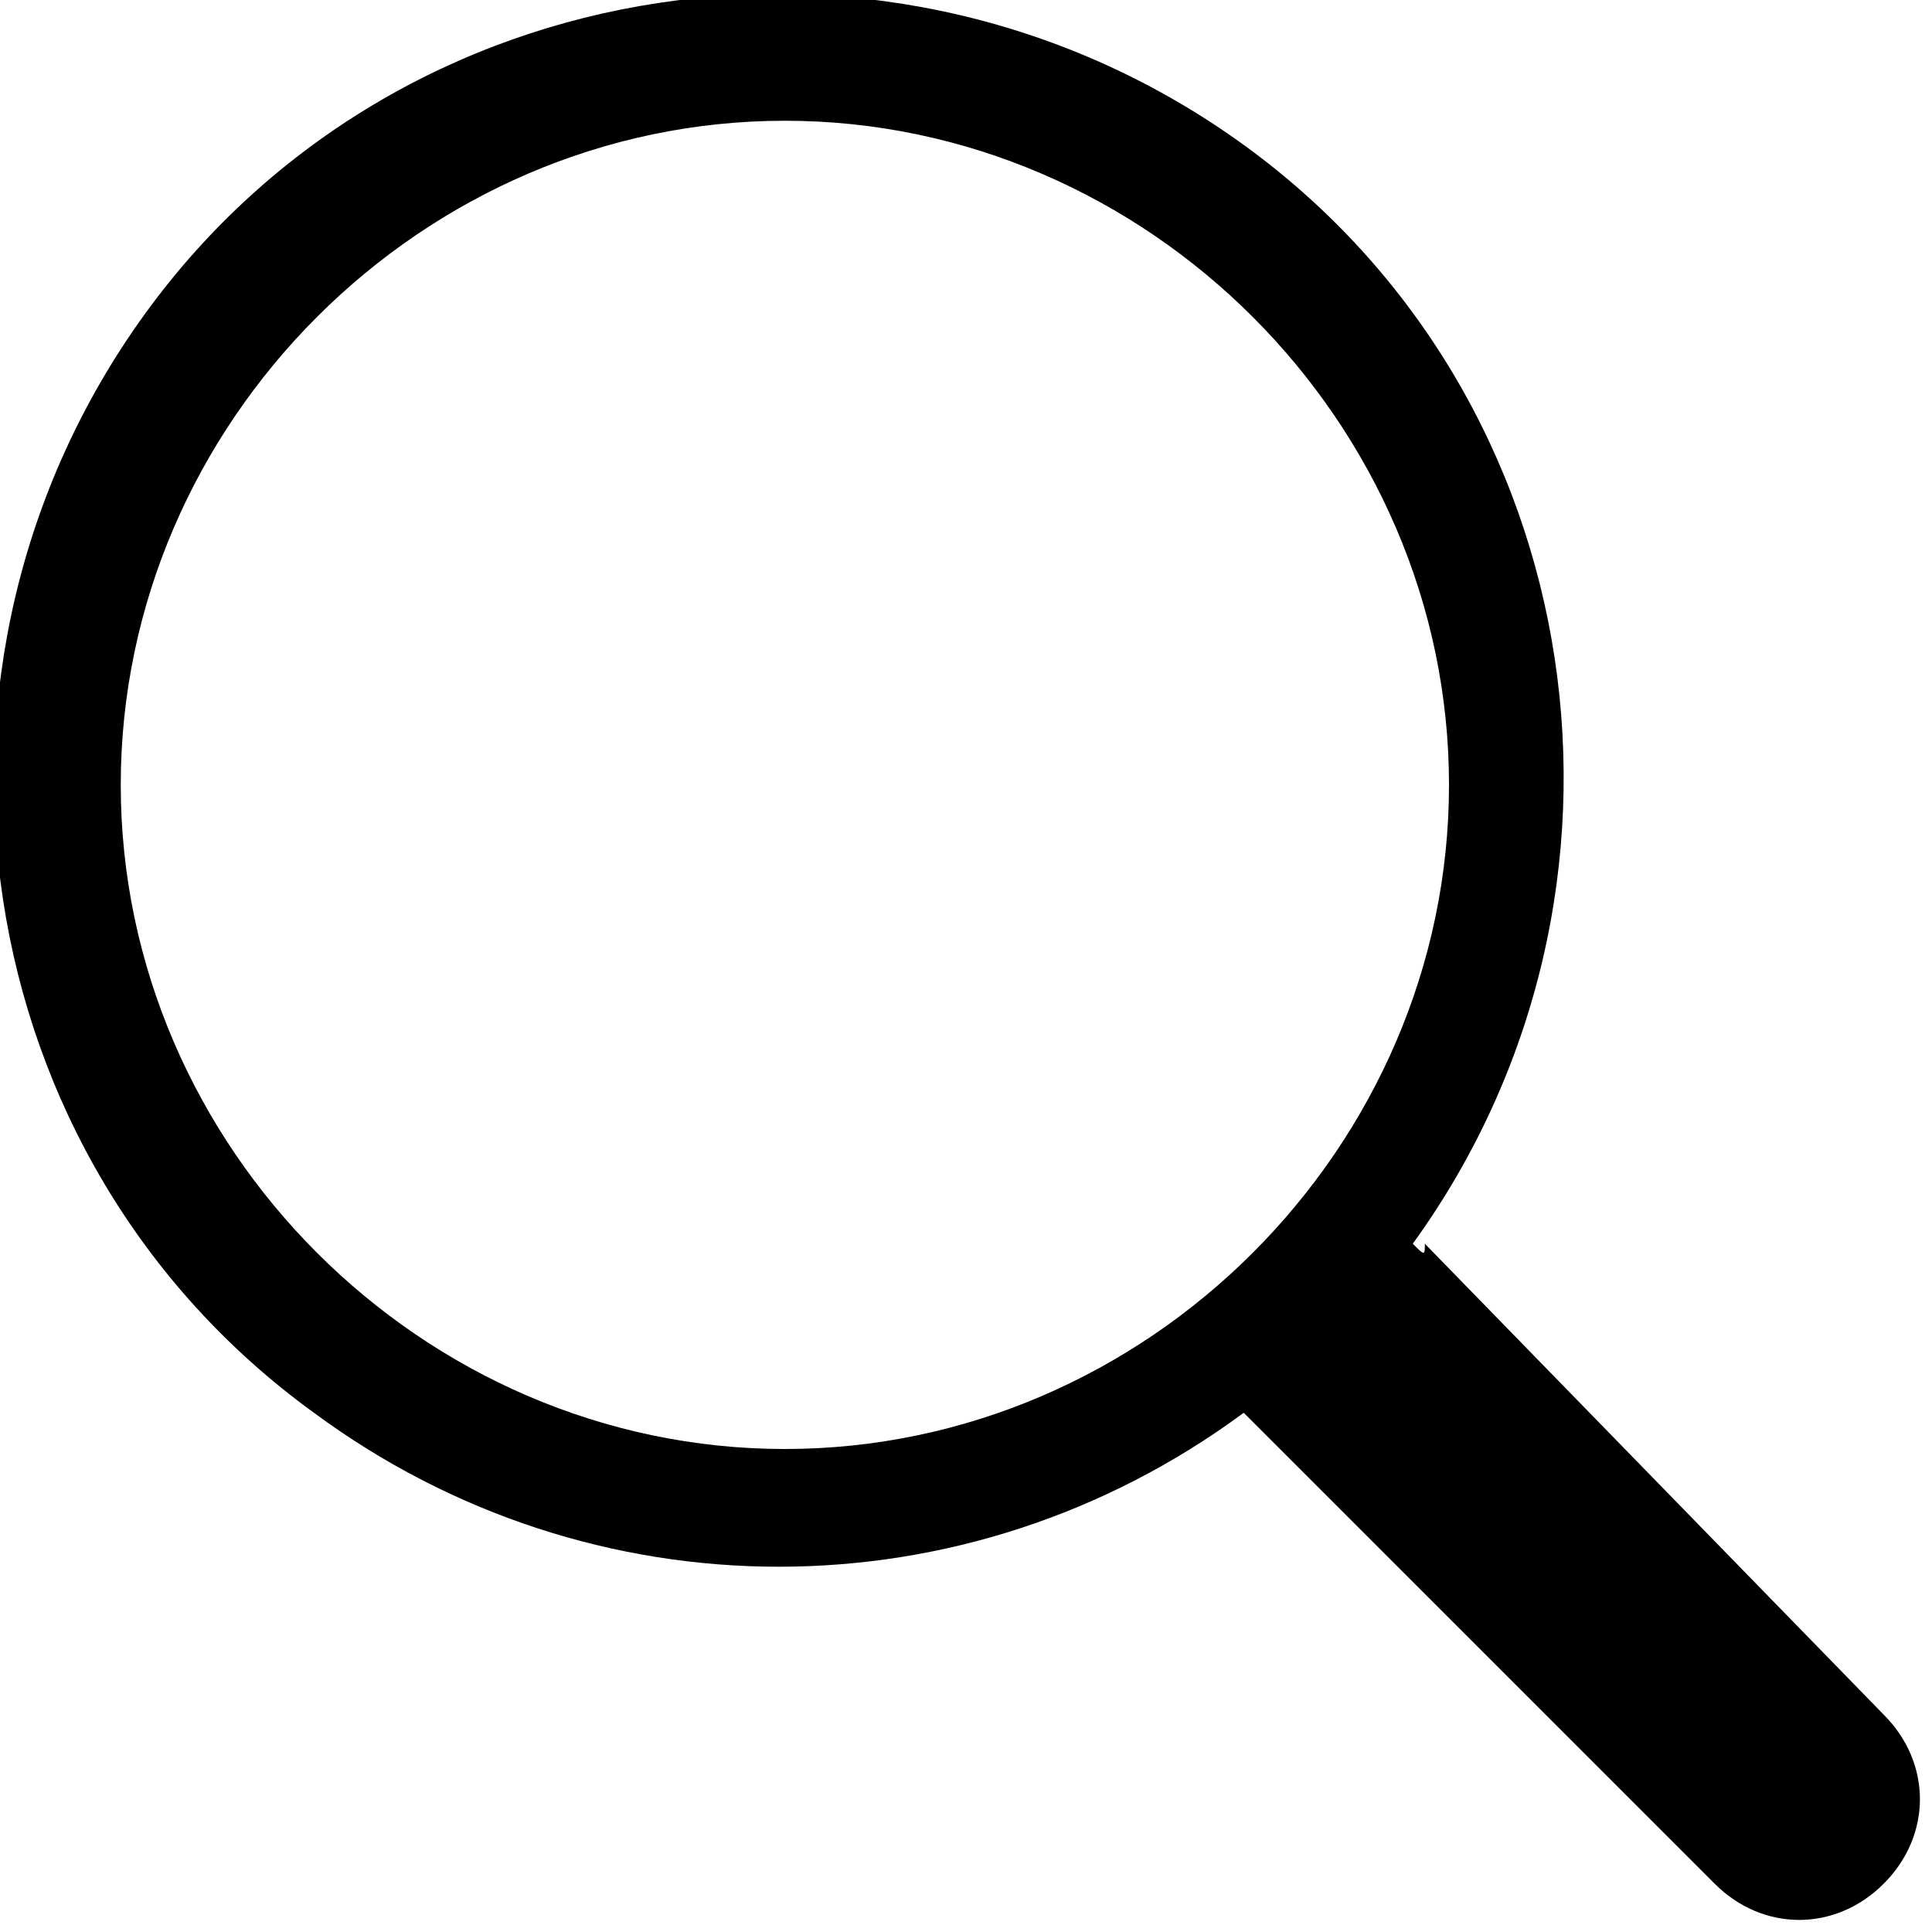
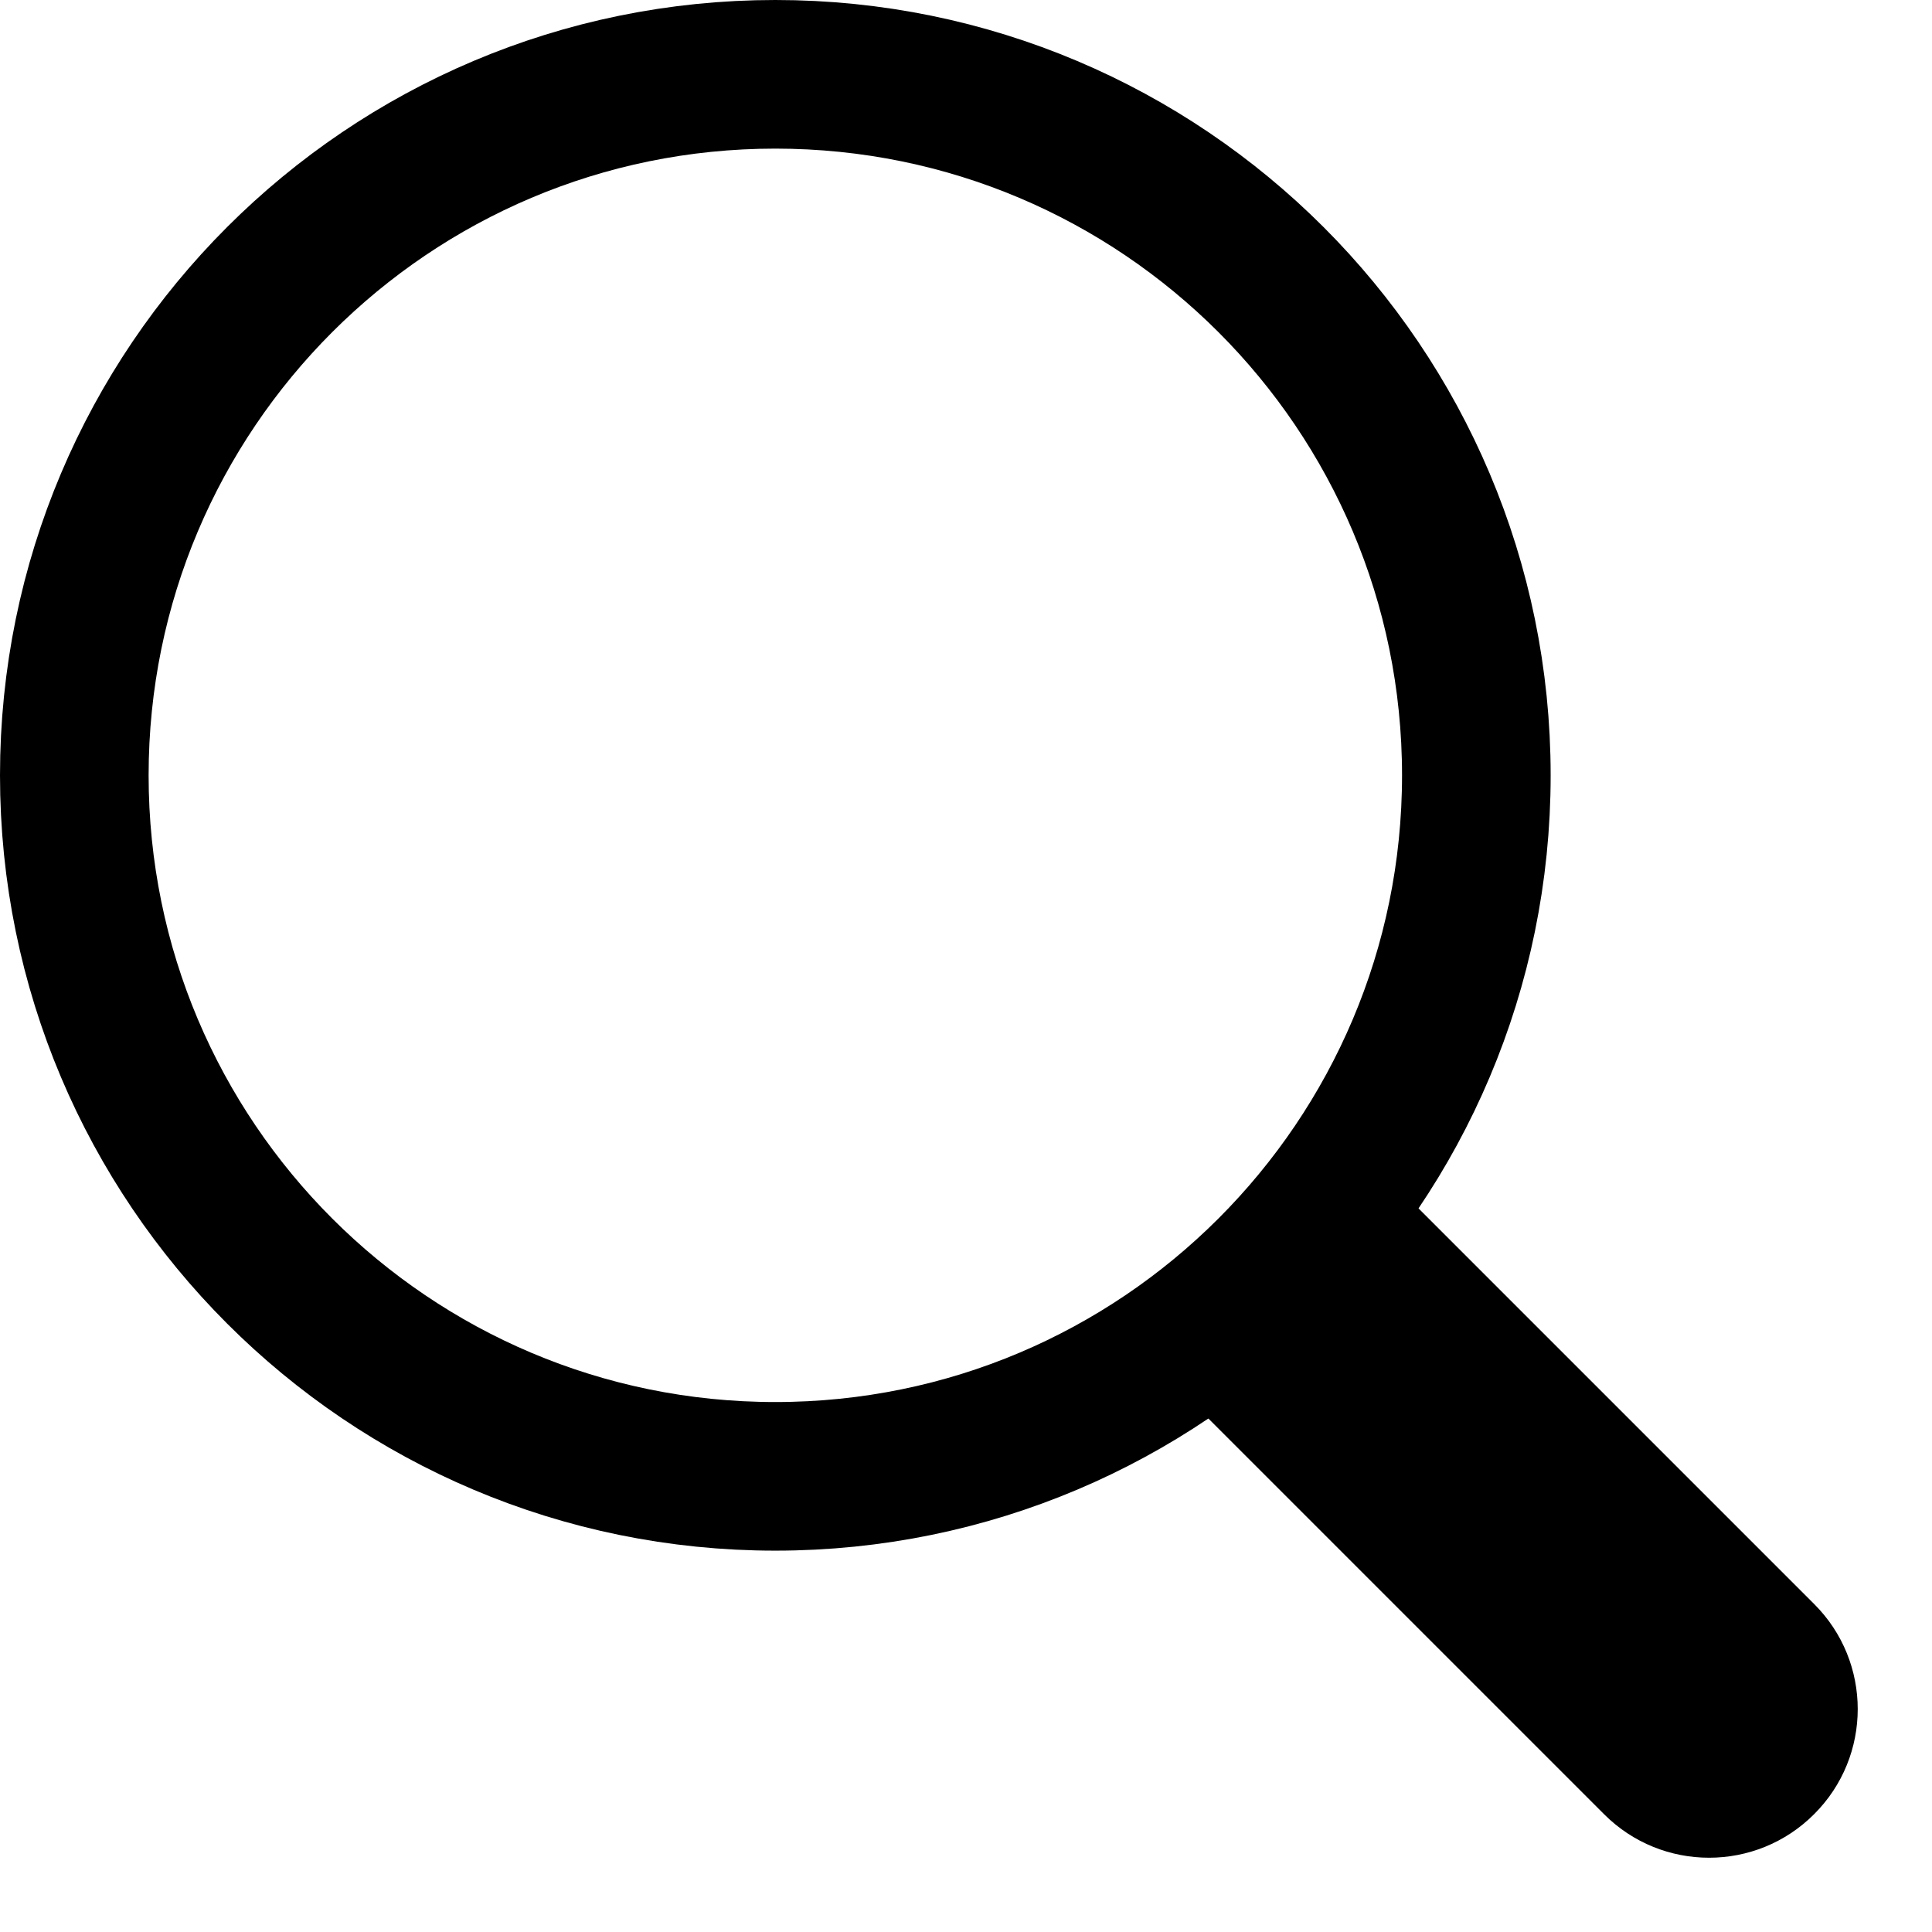
- <svg xmlns="http://www.w3.org/2000/svg" version="1.1" id="Layer_1" x="0px" y="0px" viewBox="0 0 16 16" style="enable-background:new 0 0 16 16;" xml:space="preserve">
-   <path d="M11.7,10.3c2.1-2.9,1.5-7-1.4-9.1s-7-1.5-9.1,1.4s-1.5,7,1.4,9.1c2.3,1.7,5.4,1.7,7.7,0h0c0,0,0.1,0.1,0.1,0.1l3.8,3.8  c0.4,0.4,1,0.4,1.4,0c0.4-0.4,0.4-1,0-1.4l-3.8-3.9C11.8,10.4,11.8,10.4,11.7,10.3L11.7,10.3z M12,6.5c0,3-2.5,5.5-5.5,5.5  S1,9.5,1,6.5S3.5,1,6.5,1S12,3.5,12,6.5" />
+ <svg xmlns="http://www.w3.org/2000/svg" width="13" height="13" viewBox="0 0 13 13" fill="none">
+   <circle cx="5.217" cy="5.217" r="4.717" stroke="black" />
+   <path d="M10.793 12.207C11.183 12.598 11.817 12.598 12.207 12.207C12.598 11.817 12.598 11.183 12.207 10.793L10.793 12.207ZM7.793 9.207L10.793 12.207L12.207 10.793L9.207 7.793L7.793 9.207Z" fill="black" />
</svg>
